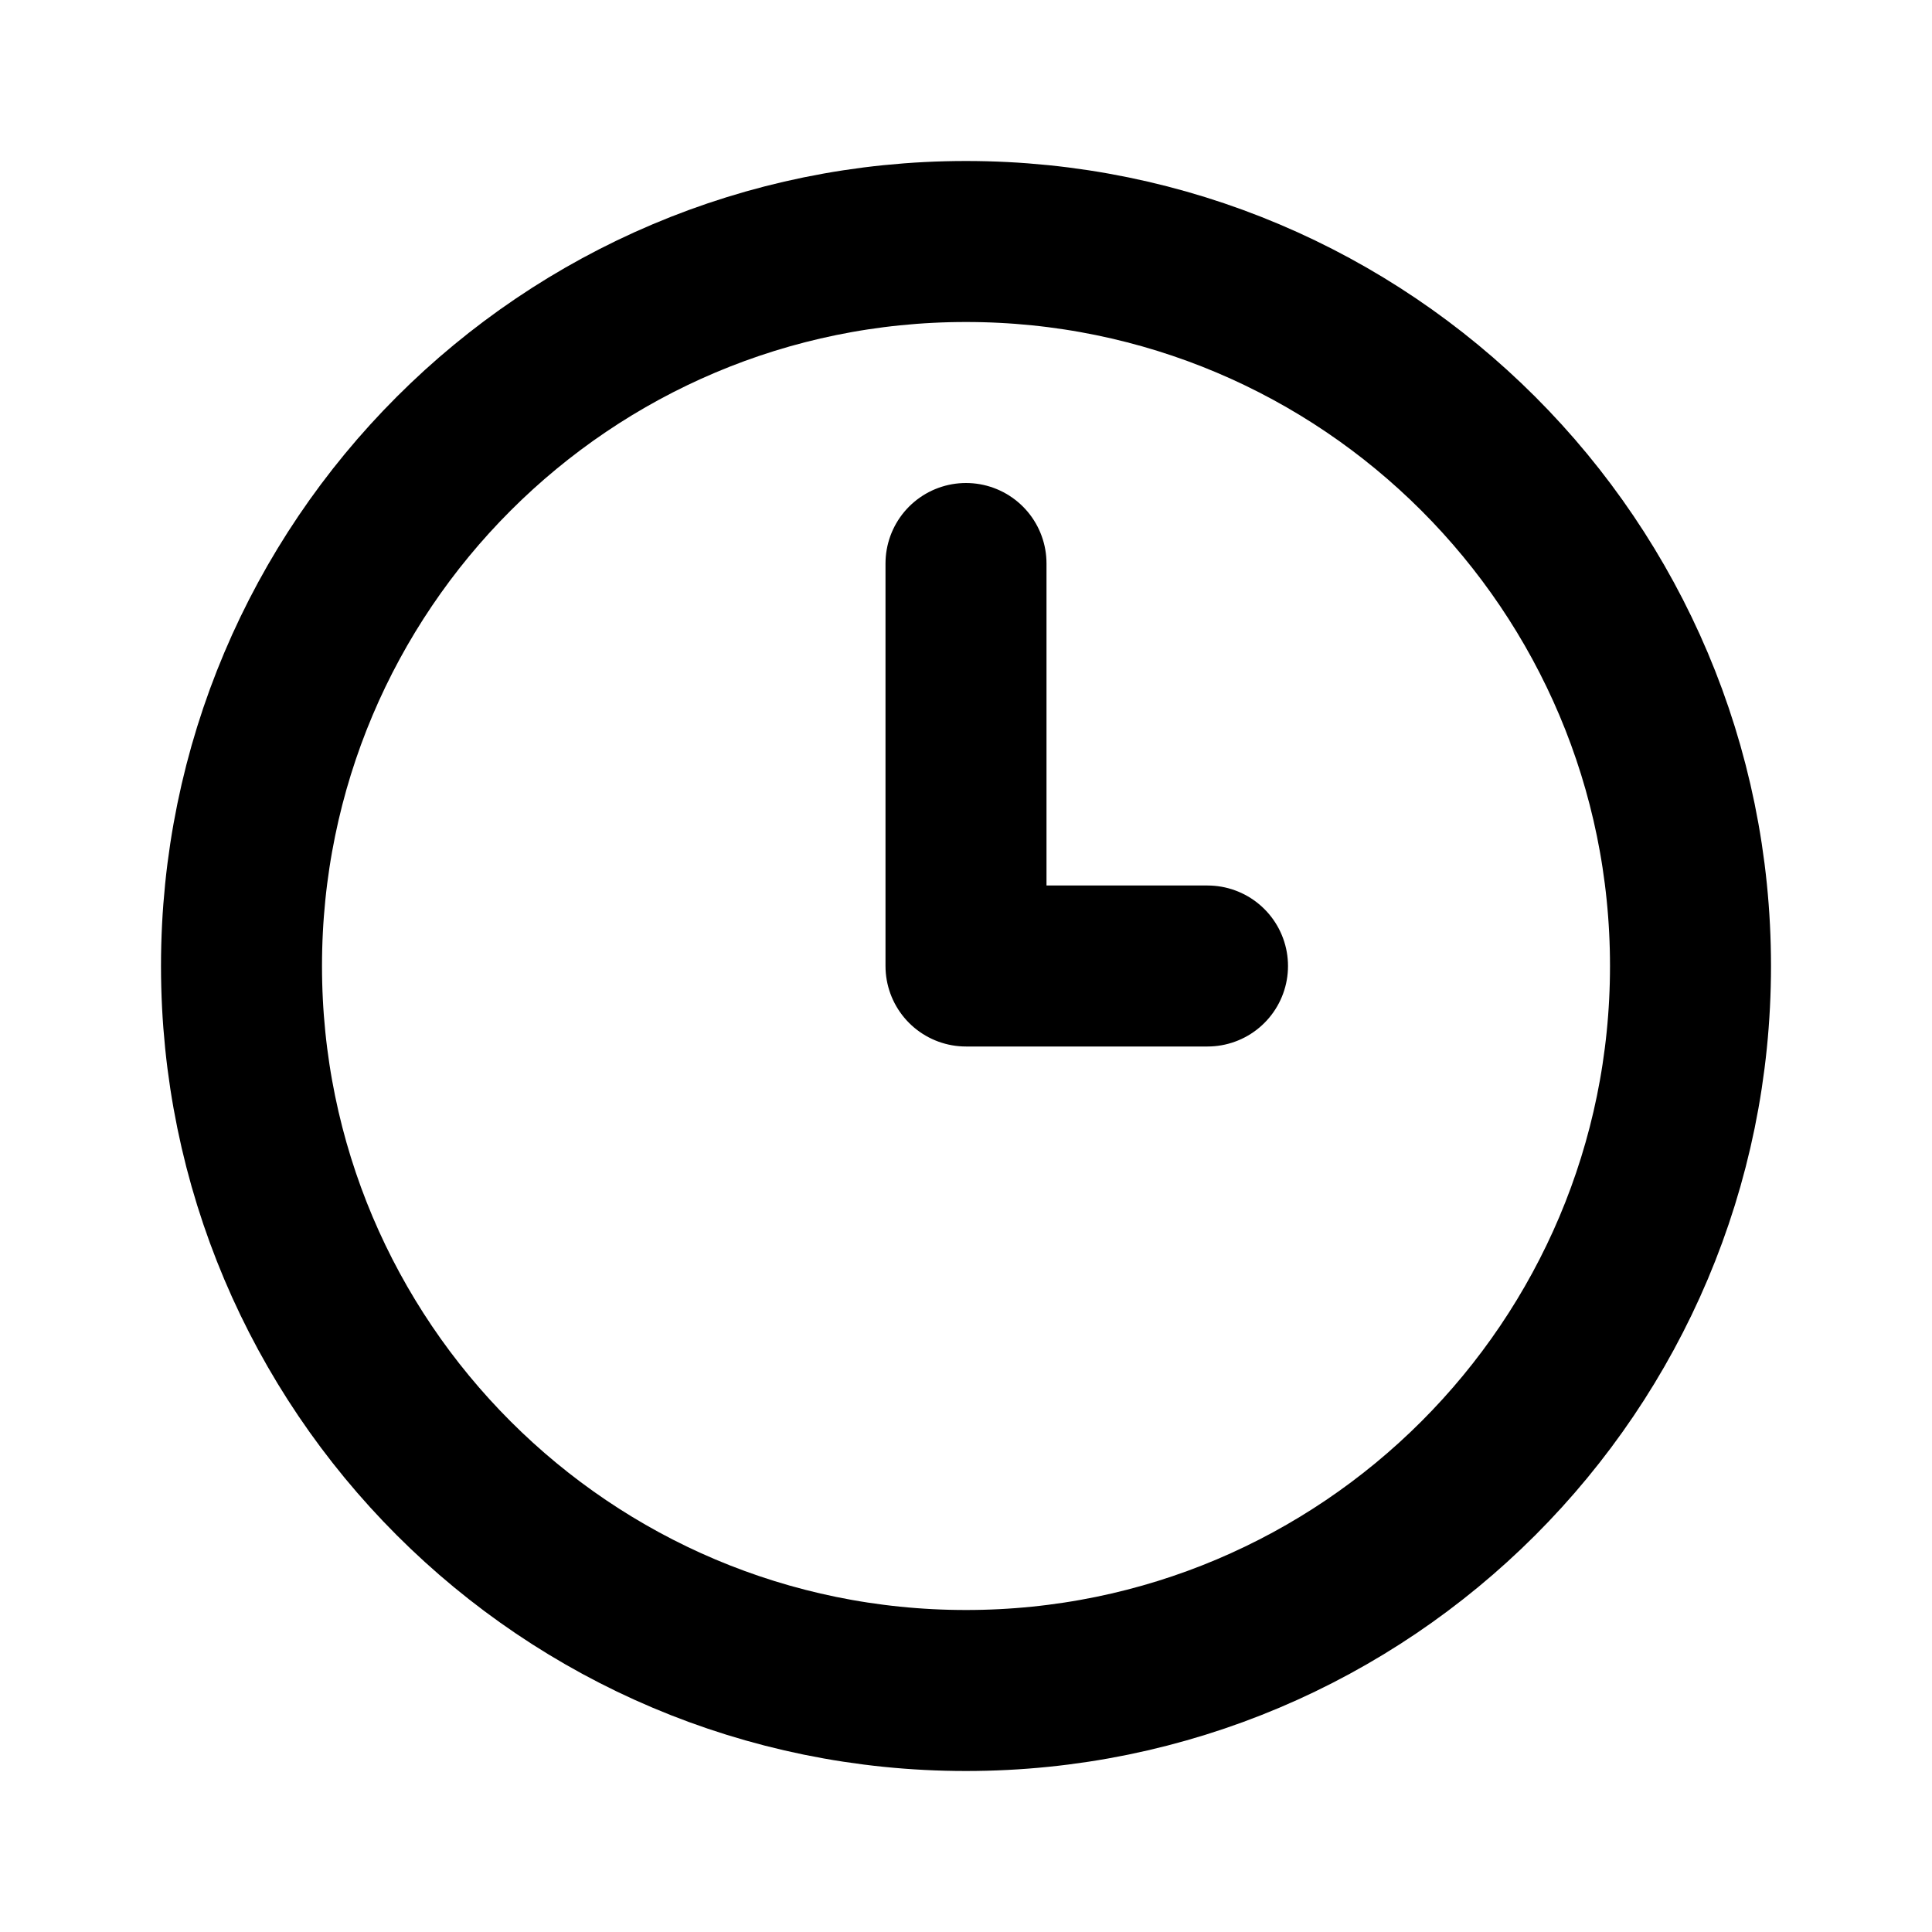
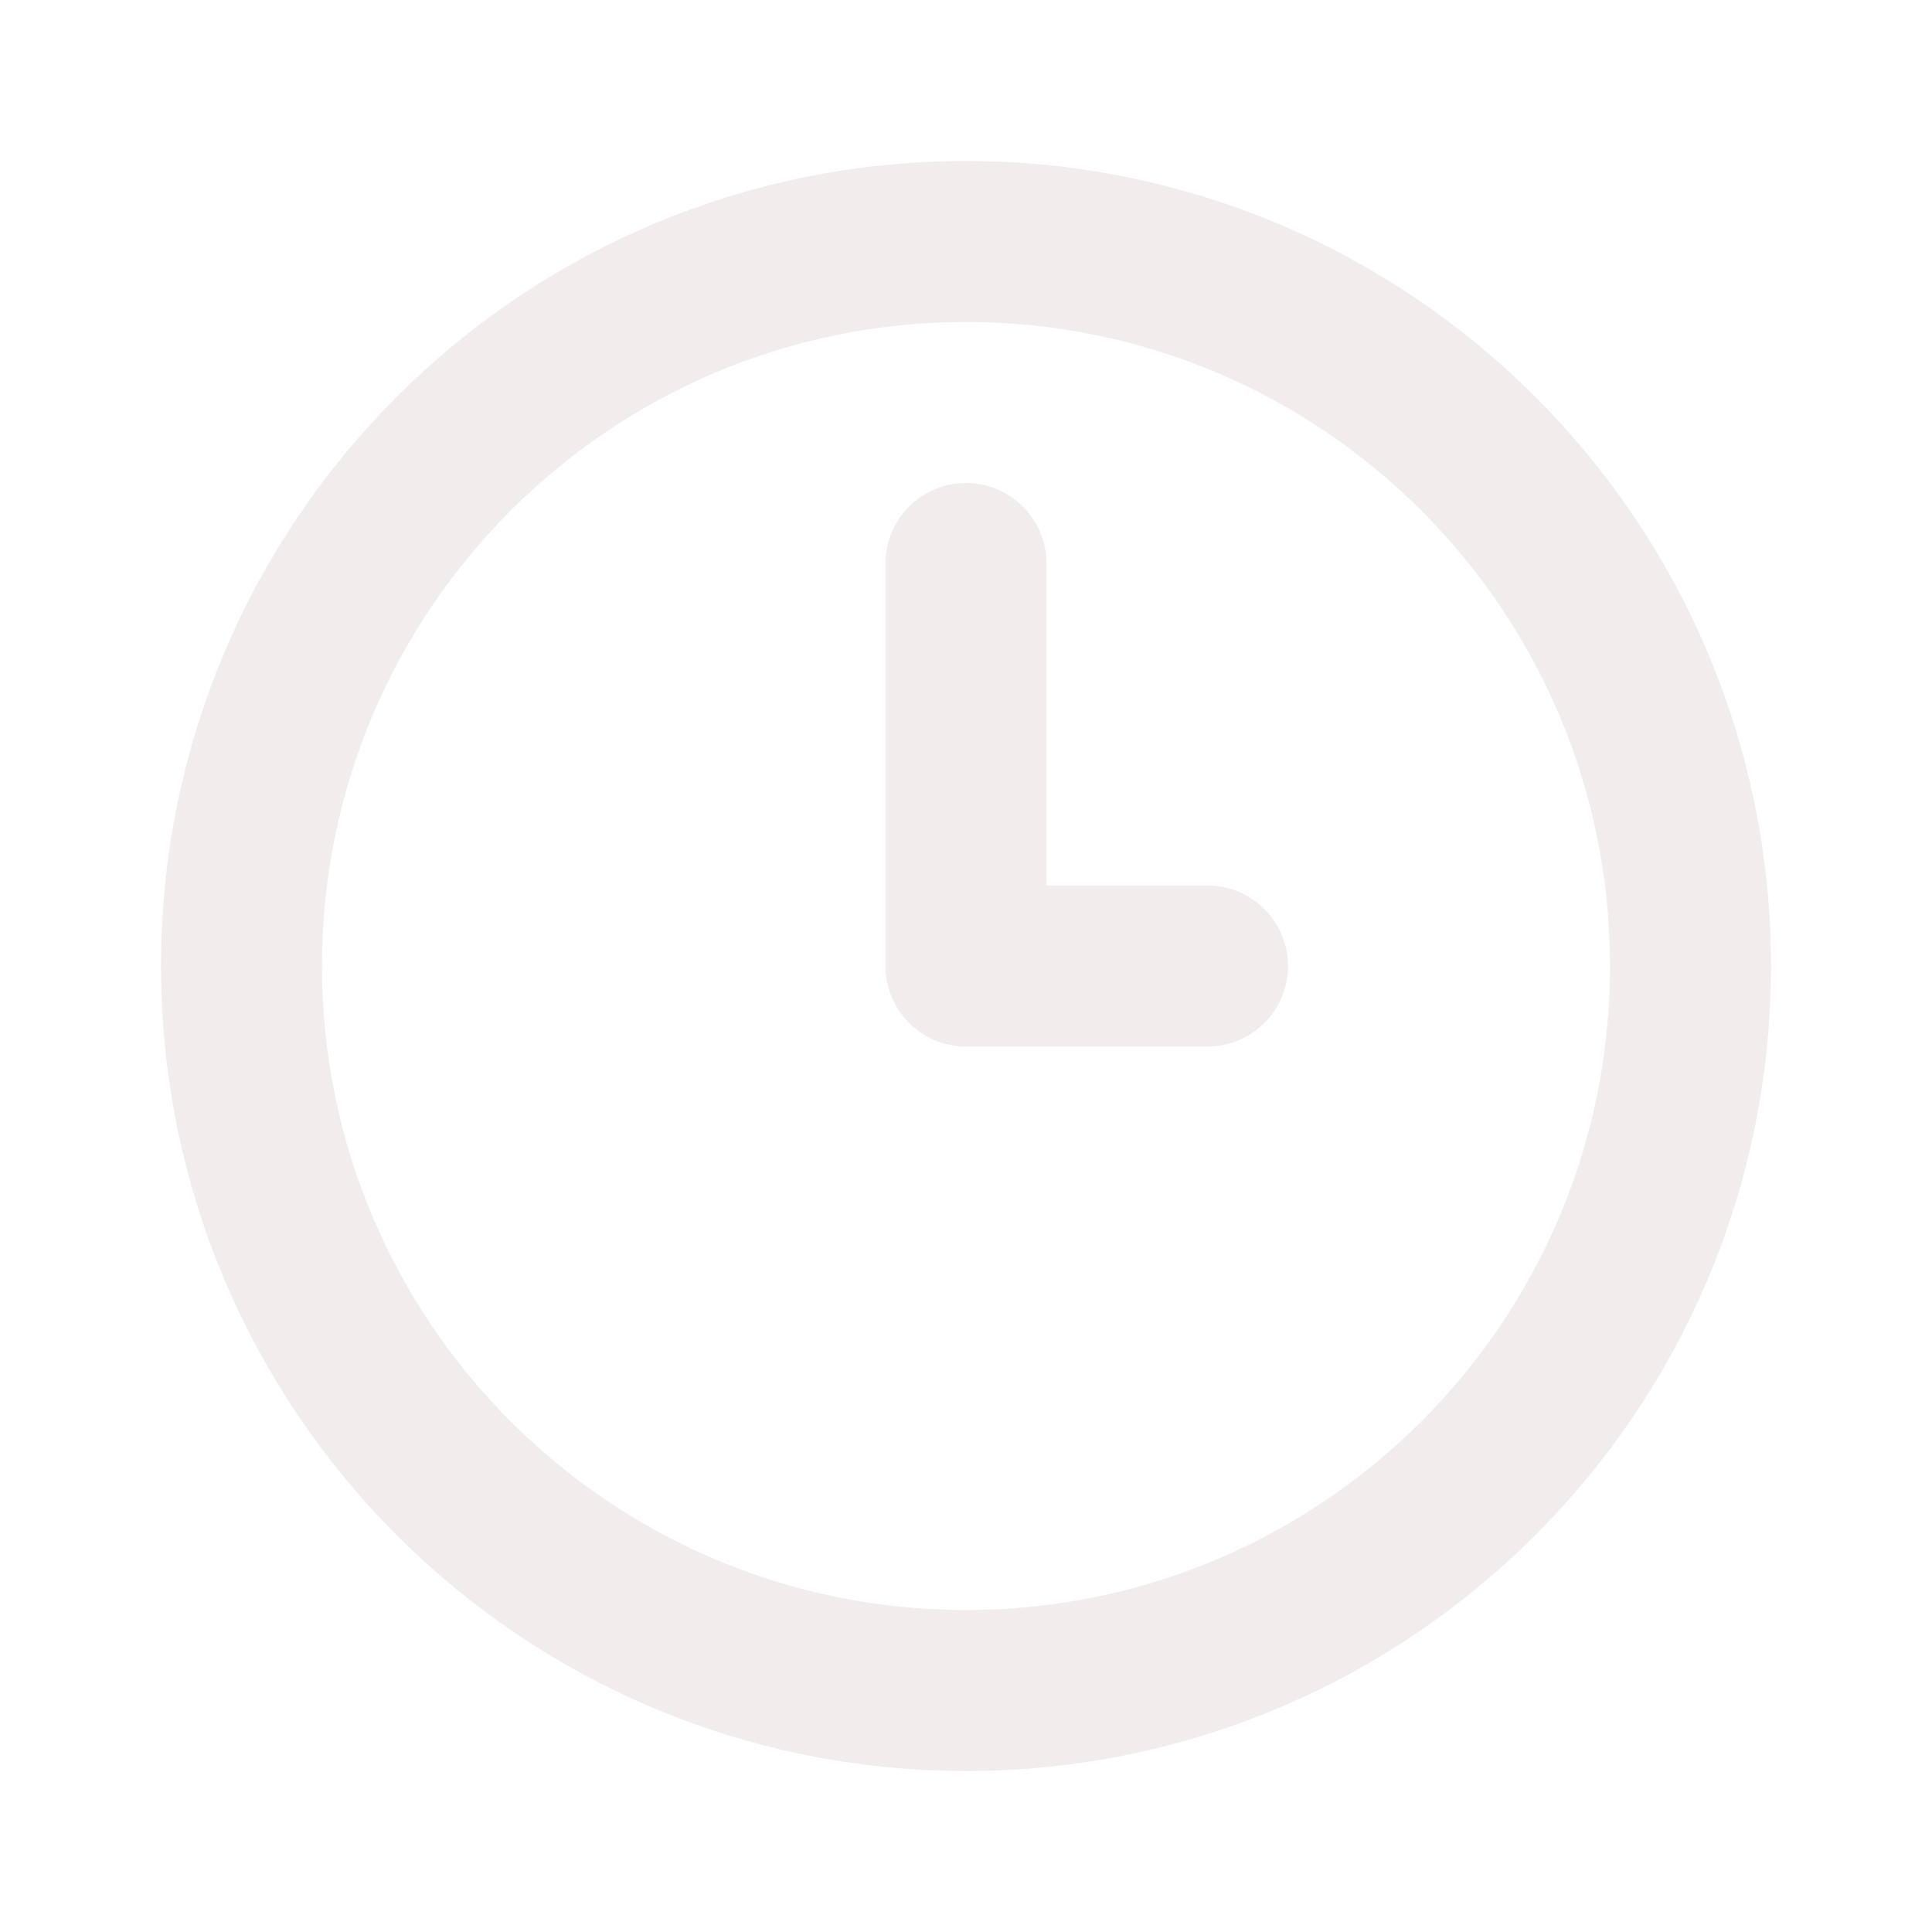
- <svg xmlns="http://www.w3.org/2000/svg" width="800px" height="800px" viewBox="0 0 24 24" fill="none">
-   <path d="M12 7V12H15M21 12C21 16.971 16.971 21 12 21C7.029 21 3 16.971 3 12C3 7.029 7.029 3 12 3C16.971 3 21 7.029 21 12Z" stroke="#000000" stroke-width="2" stroke-linecap="round" stroke-linejoin="round" />
+ <svg xmlns="http://www.w3.org/2000/svg" width="800px" height="800px" viewBox="0 0 24 24" fill="none" stroke="#fcfcfc">
+   <g id="SVGRepo_bgCarrier" stroke-width="0" />
+   <g id="SVGRepo_tracerCarrier" stroke-linecap="round" stroke-linejoin="round" />
+   <g id="SVGRepo_iconCarrier">
+     <path d="M12 7V12H15M21 12C21 16.971 16.971 21 12 21C7.029 21 3 16.971 3 12C3 7.029 7.029 3 12 3C16.971 3 21 7.029 21 12Z" stroke="#f3ecec" stroke-width="2" stroke-linecap="round" stroke-linejoin="round" />
+   </g>
</svg>
